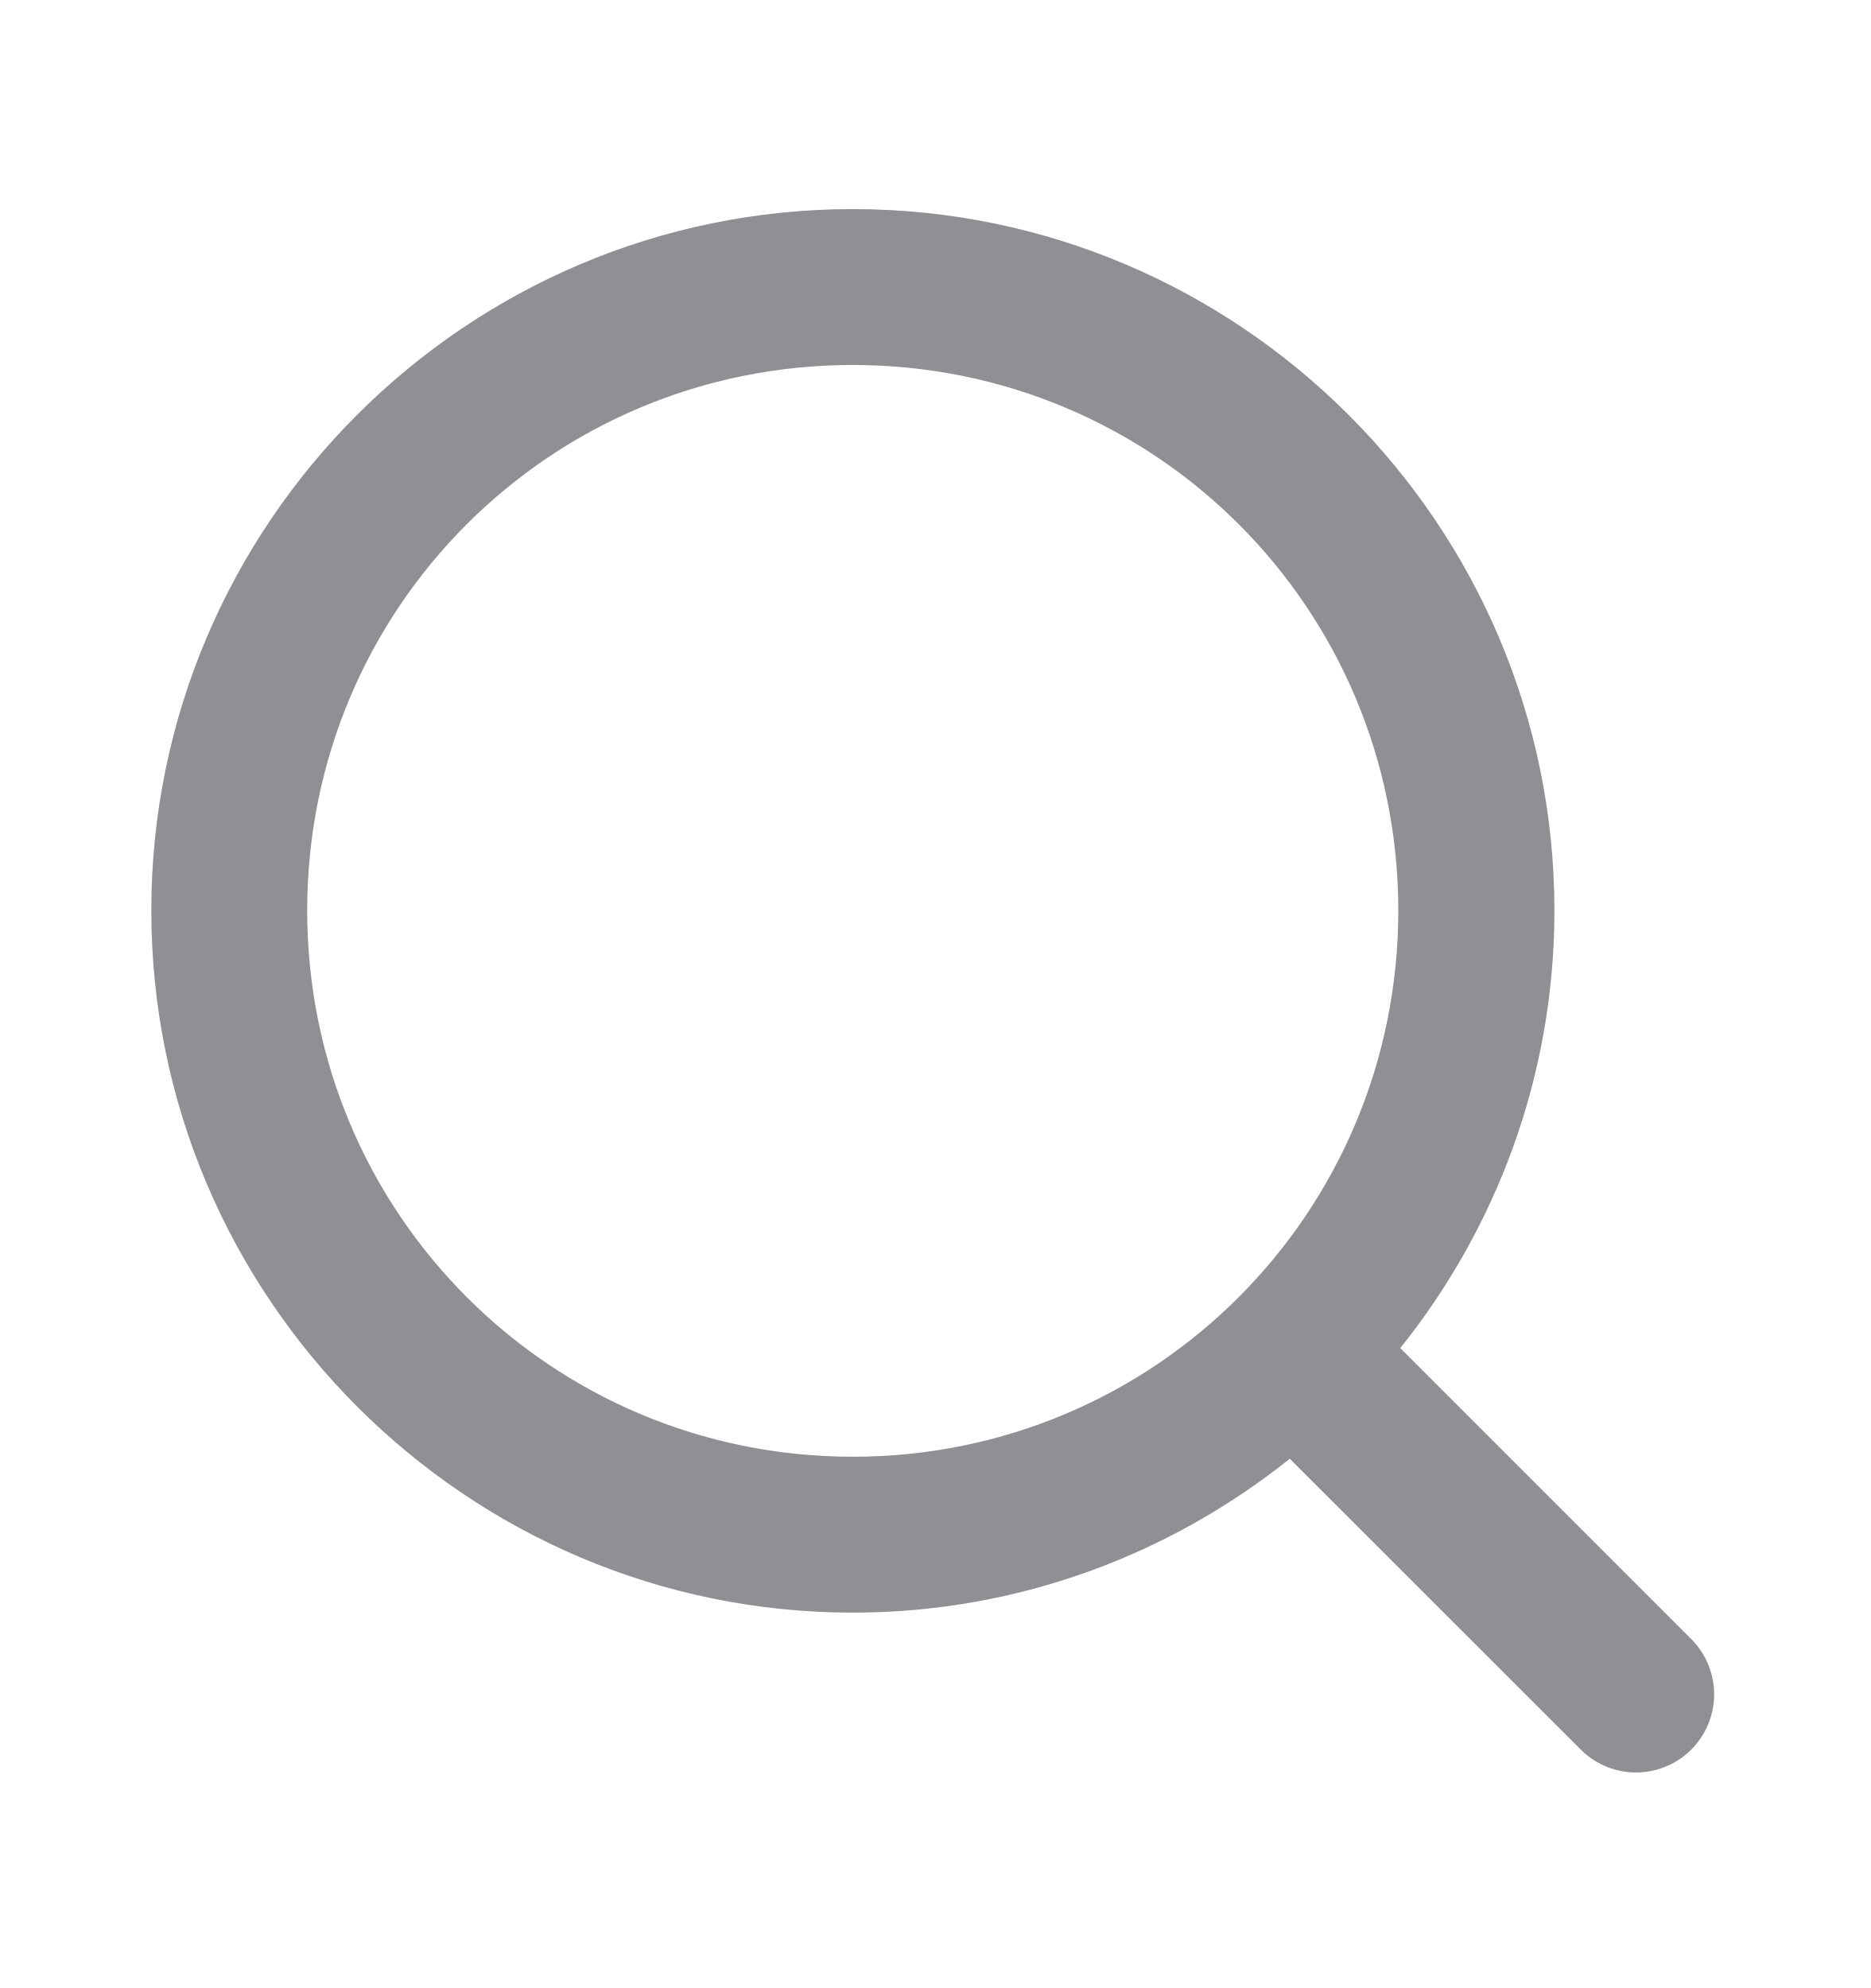
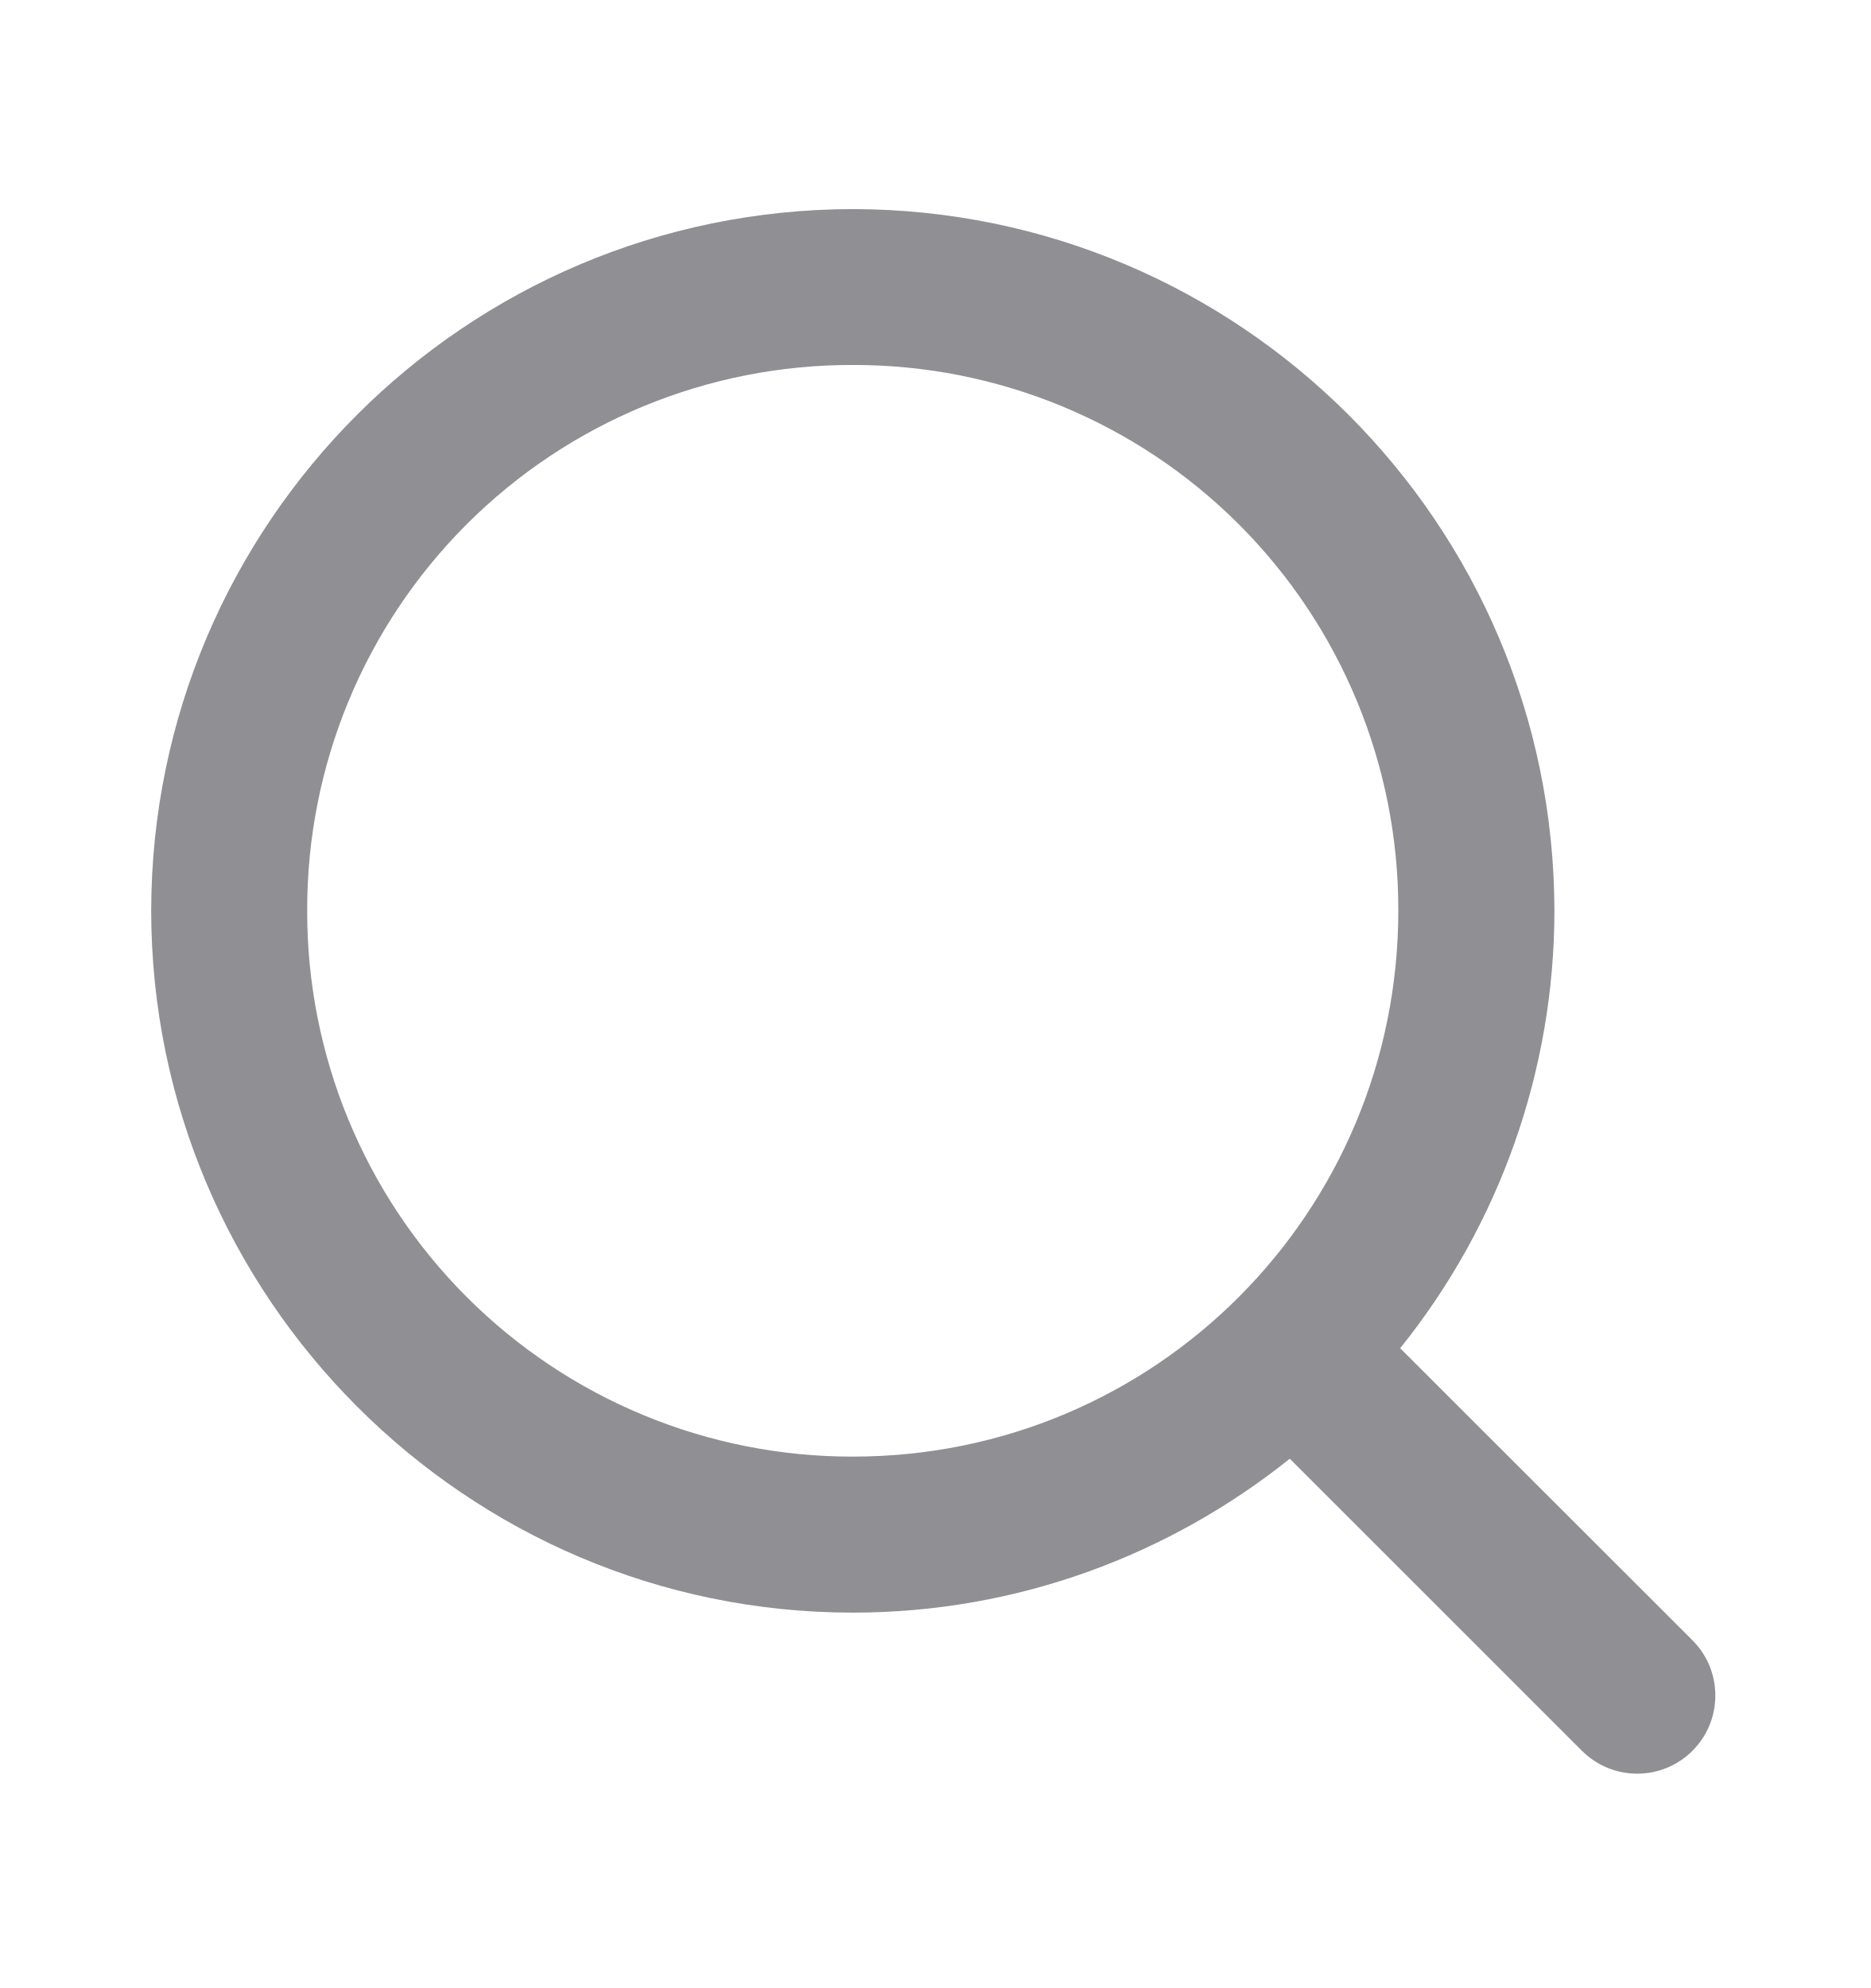
- <svg xmlns="http://www.w3.org/2000/svg" width="16" height="17" viewBox="0 0 16 17" fill="none">
-   <path d="M7.293 1.788C3.987 1.788 1.294 4.48 1.294 7.786C1.294 11.092 3.987 13.79 7.293 13.79C8.705 13.79 10.003 13.295 11.03 12.474L13.528 14.971C13.654 15.092 13.823 15.159 13.998 15.157C14.172 15.155 14.339 15.085 14.463 14.962C14.586 14.838 14.657 14.671 14.659 14.497C14.661 14.322 14.594 14.153 14.474 14.027L11.975 11.528C12.797 10.501 13.293 9.2 13.293 7.786C13.293 4.48 10.598 1.788 7.293 1.788ZM7.293 3.121C9.878 3.121 11.958 5.201 11.958 7.786C11.958 10.371 9.878 12.457 7.293 12.457C4.707 12.457 2.627 10.371 2.627 7.786C2.627 5.201 4.707 3.121 7.293 3.121Z" fill="#8F8F94" />
+ <svg xmlns="http://www.w3.org/2000/svg" width="16" height="17" fill="none">
+   <path d="M7.293 1.788a6.008 6.008 0 00-6 5.998c.001 3.306 2.694 6.004 6 6.004 1.412 0 2.71-.495 3.737-1.316l2.498 2.497a.668.668 0 00.946-.944l-2.5-2.498a5.973 5.973 0 001.319-3.743 6.009 6.009 0 00-6-5.998zm0 1.333a4.654 4.654 0 014.665 4.665c0 2.585-2.08 4.67-4.665 4.67a4.659 4.659 0 01-4.666-4.67 4.654 4.654 0 014.666-4.665z" fill="#8F8F94" />
</svg>
